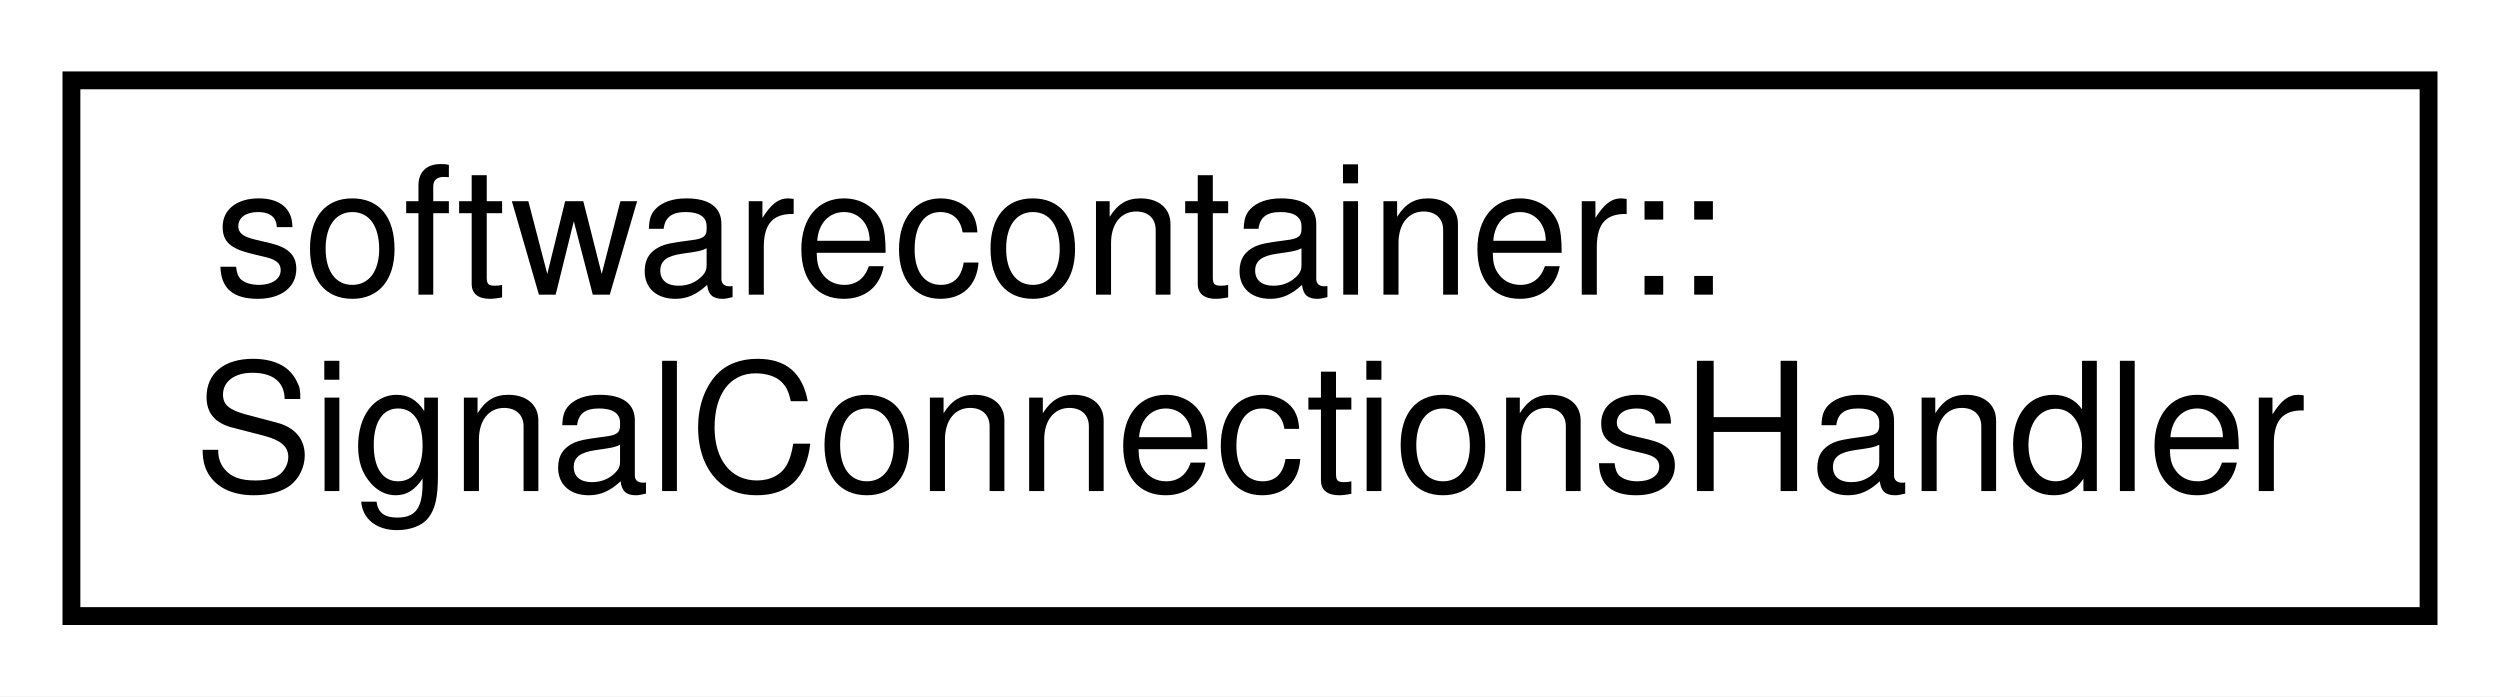
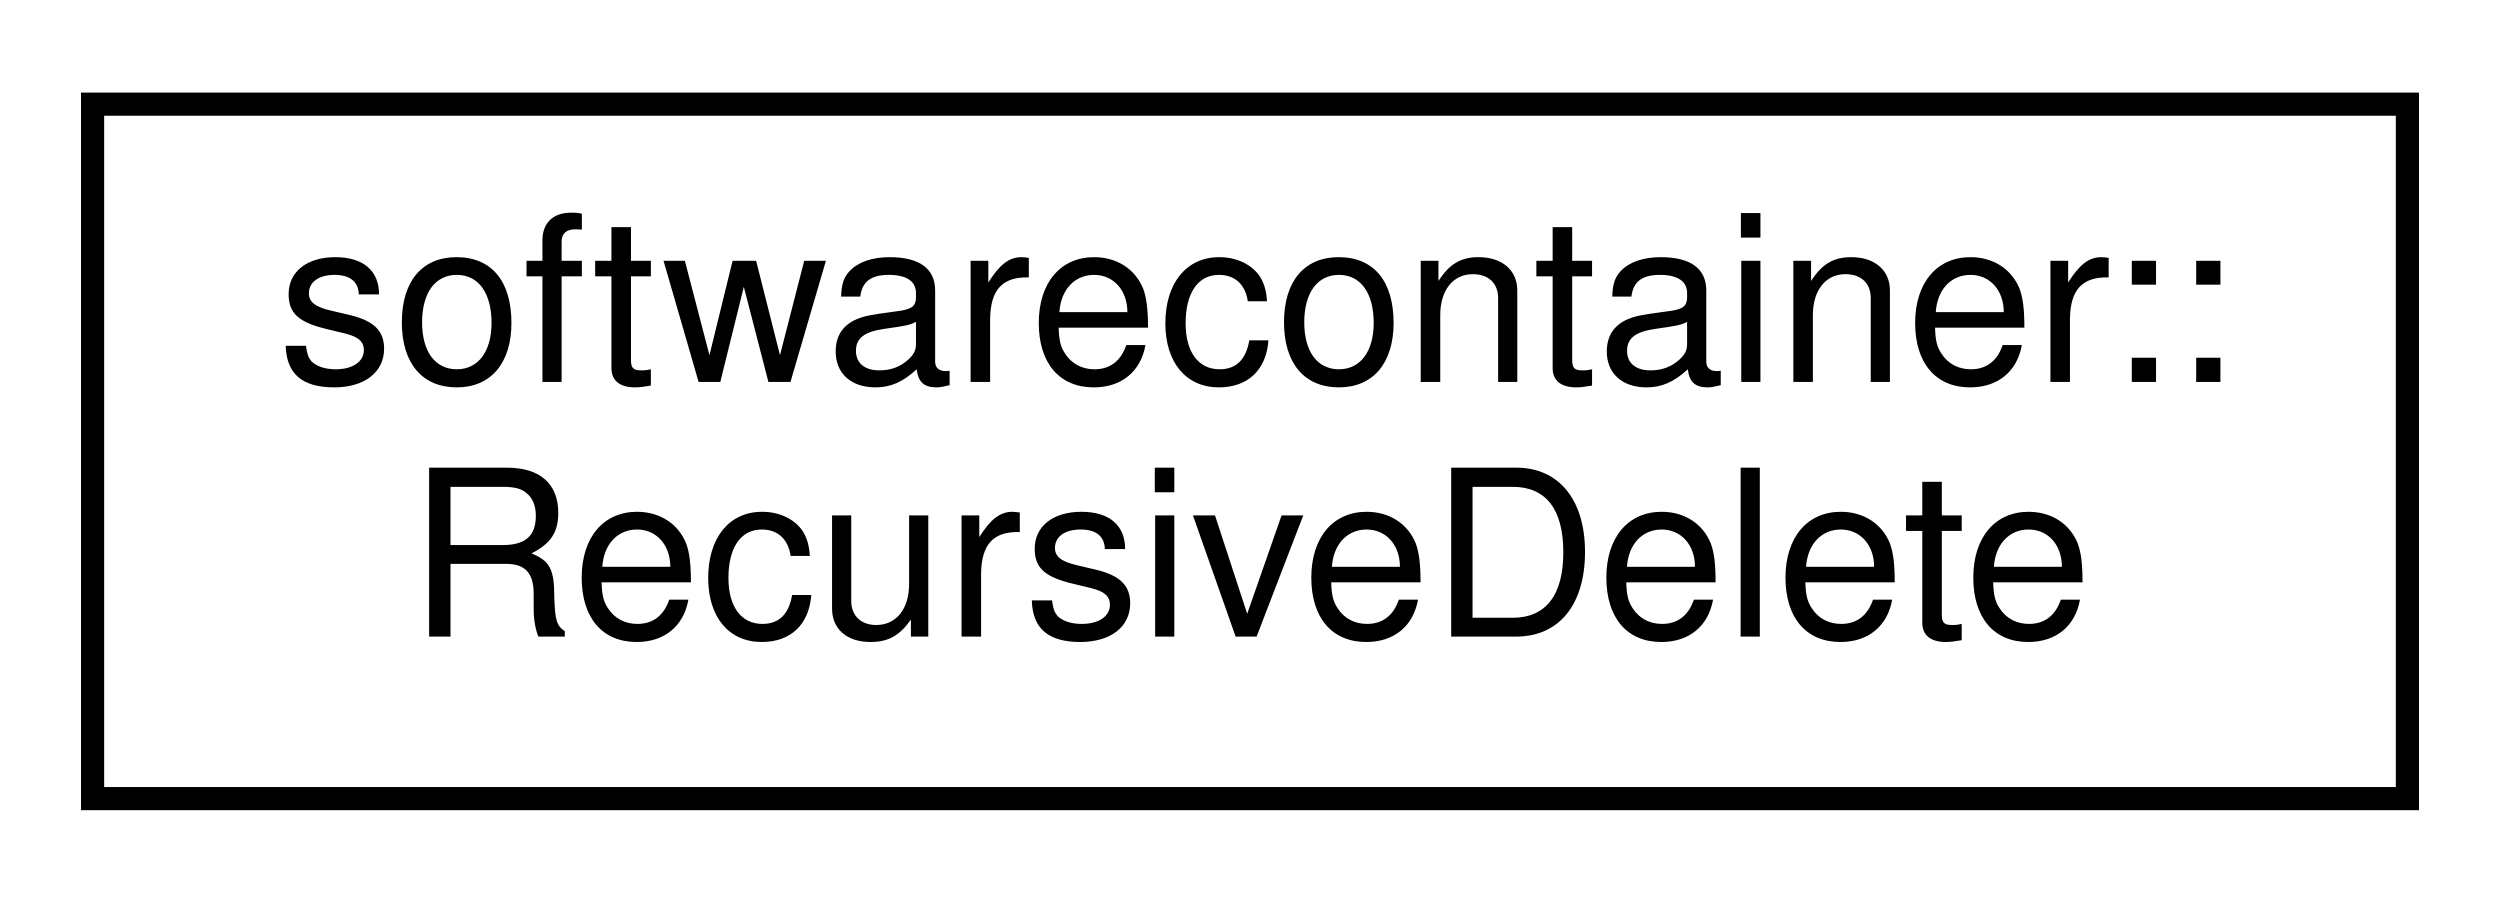
- <svg xmlns="http://www.w3.org/2000/svg" xmlns:xlink="http://www.w3.org/1999/xlink" width="140pt" height="39pt" viewBox="0.00 0.00 140.00 39.00">
+ <svg xmlns="http://www.w3.org/2000/svg" xmlns:xlink="http://www.w3.org/1999/xlink" width="108pt" height="39pt" viewBox="0.00 0.00 108.00 39.00">
  <g id="graph0" class="graph" transform="scale(1 1) rotate(0) translate(4 35)">
-     <polygon fill="white" stroke="none" points="-4,4 -4,-35 136,-35 136,4 -4,4" />
+     <polygon fill="white" stroke="none" points="-4,4 -4,-35 104,-35 104,4 -4,4" />
    <g id="node1" class="node">
      <g id="a_node1">
-         <a xlink:href="classsoftwarecontainer_1_1_signal_connections_handler.html" target="_top" xlink:title="The SignalConnectionsHandler class contains references to sigc++ connections and automatically discon...">
-           <polygon fill="white" stroke="black" points="0,-0.5 0,-30.5 132,-30.5 132,-0.5 0,-0.5" />
+         <a xlink:href="classsoftwarecontainer_1_1_recursive_delete.html" target="_top" xlink:title="The RecursiveDelete class is a singleton class used to delete files recursively in a directory...">
+           <polygon fill="white" stroke="black" points="0,-0.5 0,-30.5 100,-30.5 100,-0.5 0,-0.5" />
          <text text-anchor="start" x="8" y="-18.5" font-family="Helvetica,sans-Serif" font-size="10.00">softwarecontainer::</text>
-           <text text-anchor="middle" x="66" y="-7.5" font-family="Helvetica,sans-Serif" font-size="10.00">SignalConnectionsHandler</text>
+           <text text-anchor="middle" x="50" y="-7.5" font-family="Helvetica,sans-Serif" font-size="10.00">RecursiveDelete</text>
        </a>
      </g>
    </g>
  </g>
</svg>
